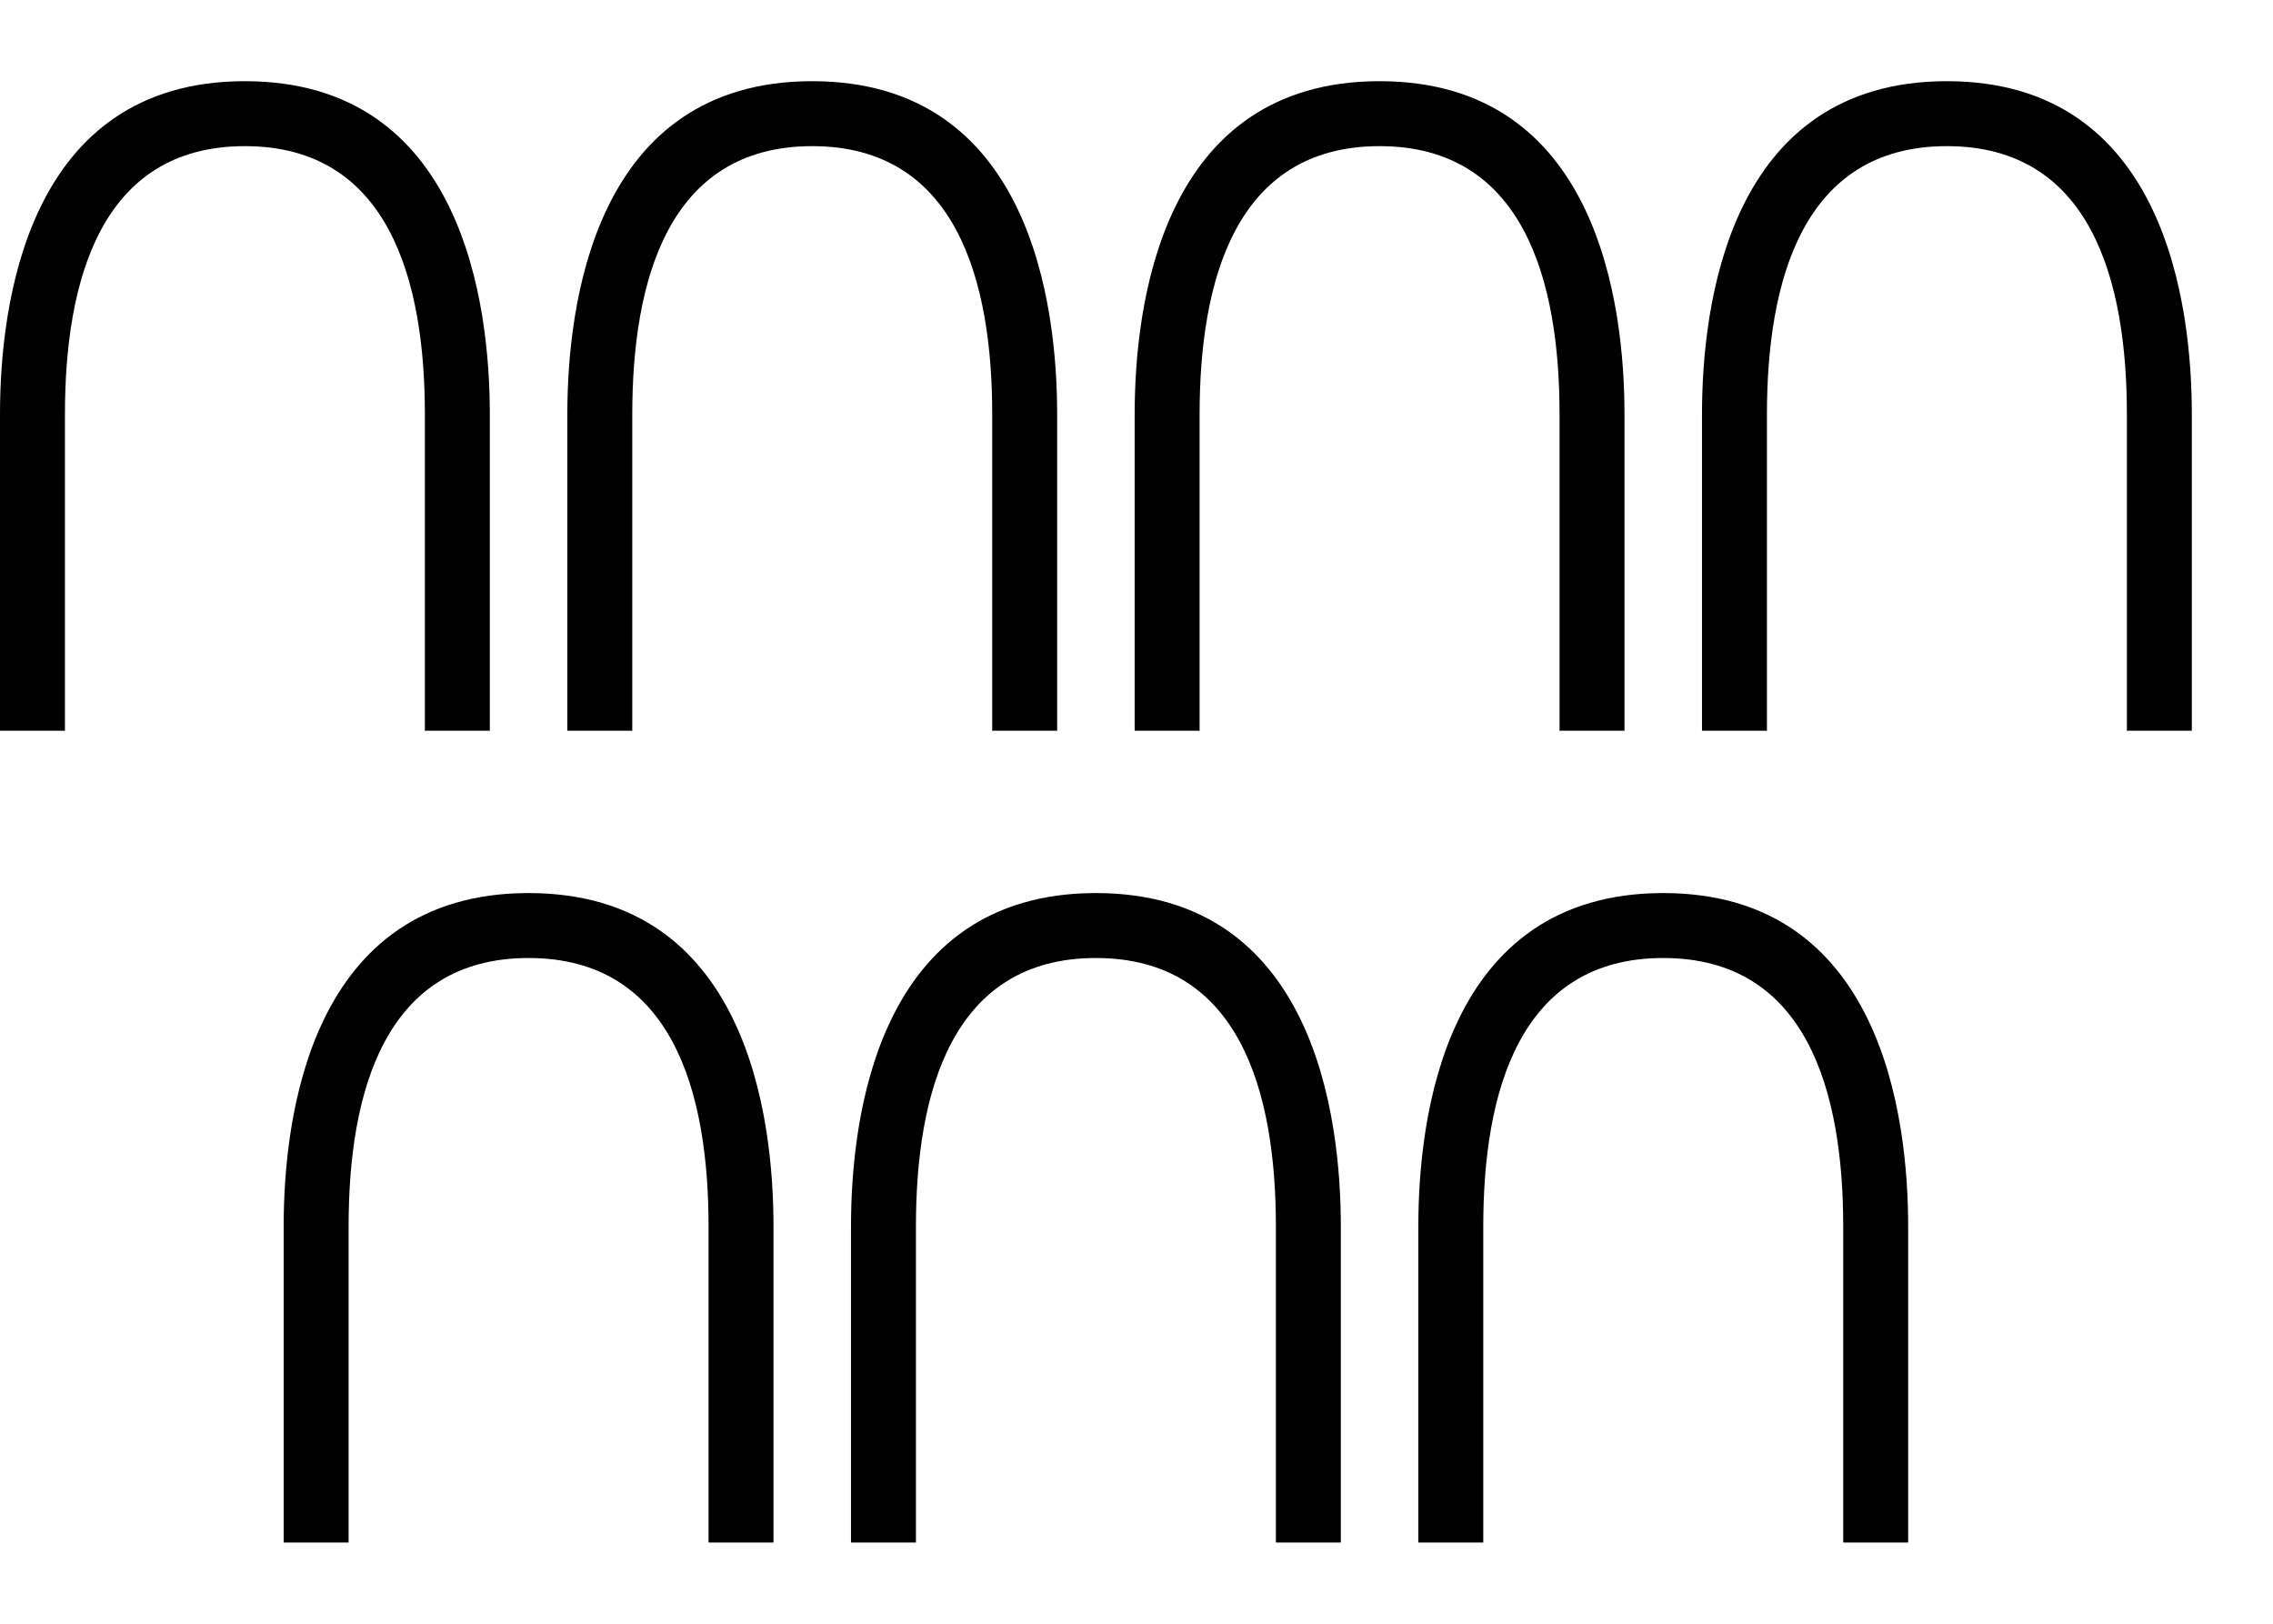
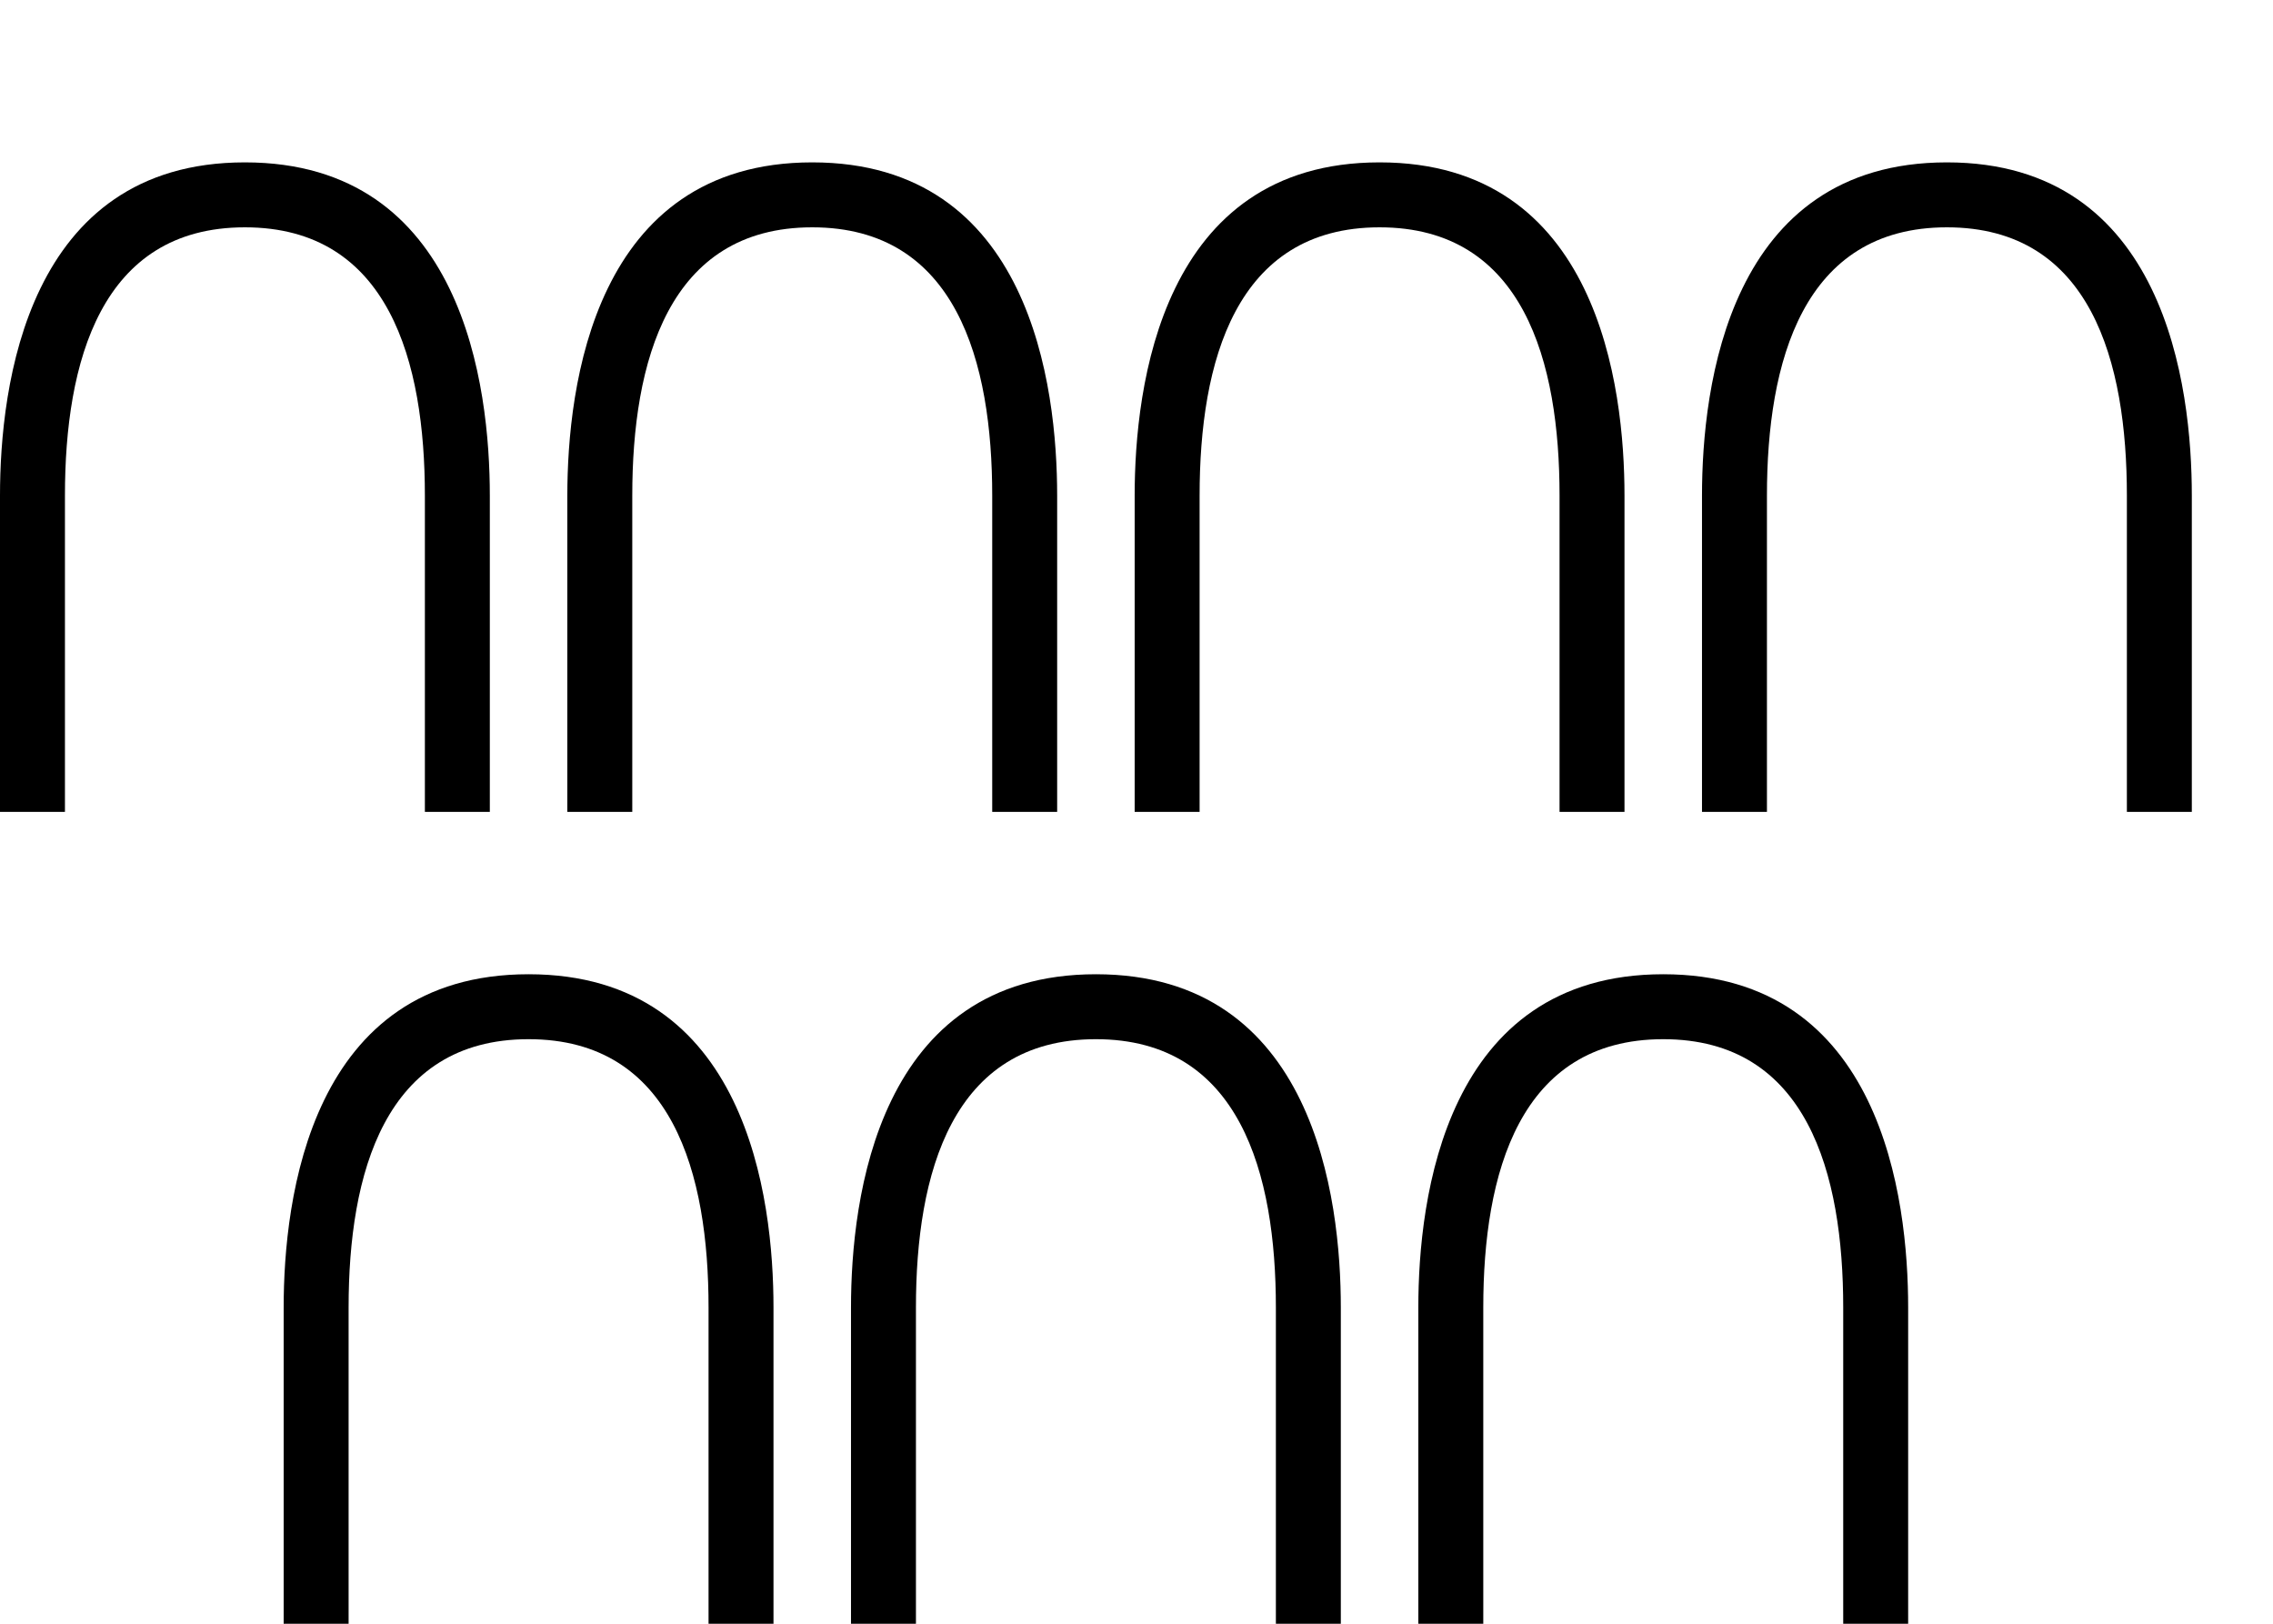
<svg xmlns="http://www.w3.org/2000/svg" xmlns:xlink="http://www.w3.org/1999/xlink" width="1400" height="1000" id="svg3378" version="1.0">
  <defs id="defs3383">
    </defs>
-   <g id="g16">
-     <path id="path12" style="baseline-shift:baseline;display:inline;overflow:visible;opacity:1;vector-effect:none;fill:#000000;enable-background:accumulate;stop-color:#000000;stop-opacity:1" d="M 150.848,50 C 16.325,50 0,188.134 0,255.184 V 450 H 40 V 255.184 C 40,173.179 61.918,90 150.848,90 c 88.928,0 110.848,83.177 110.848,165.184 V 450 h 40 V 255.184 C 301.695,188.135 285.371,50 150.848,50 Z" />
-     <use x="0" y="0" xlink:href="#path12" id="use14" transform="translate(1048.305)" />
-     <use x="0" y="0" xlink:href="#path12" id="use15" transform="translate(698.8698)" />
-     <use x="0" y="0" xlink:href="#path12" id="use16" transform="translate(349.4349)" />
-   </g>
-   <g id="g19" transform="translate(174.7174,500)">
-     <path id="path16" style="baseline-shift:baseline;display:inline;overflow:visible;opacity:1;vector-effect:none;fill:#000000;enable-background:accumulate;stop-color:#000000;stop-opacity:1" d="M 150.848,50 C 16.325,50 0,188.134 0,255.184 V 450 H 40 V 255.184 C 40,173.179 61.918,90 150.848,90 c 88.928,0 110.848,83.177 110.848,165.184 V 450 h 40 V 255.184 C 301.695,188.135 285.371,50 150.848,50 Z" />
-     <use x="0" y="0" xlink:href="#path12" id="use18" transform="translate(698.8698)" />
-     <use x="0" y="0" xlink:href="#path12" id="use19" transform="translate(349.4349)" />
-   </g>
+   <path id="path12" style="baseline-shift:baseline;display:inline;overflow:visible;vector-effect:none;fill:#000000;enable-background:accumulate;stop-color:#000000" d="M 150.848,100 C 16.325,100 0,238.134 0,305.184 V 500 H 40 V 305.184 C 40,223.179 61.918,140 150.848,140 c 88.928,0 110.848,83.177 110.848,165.184 V 500 h 40 V 305.184 C 301.695,238.135 285.371,100 150.848,100 Z" />
+   <use x="0" y="0" xlink:href="#path12" id="use14" transform="translate(1048.305)" />
+   <use x="0" y="0" xlink:href="#path12" id="use15" transform="translate(698.8698)" />
+   <use x="0" y="0" xlink:href="#path12" id="use16" transform="translate(349.4349)" />
+   <path id="path16" style="baseline-shift:baseline;display:inline;overflow:visible;vector-effect:none;fill:#000000;enable-background:accumulate;stop-color:#000000" d="M 325.565,600 C 191.042,600 174.717,738.134 174.717,805.184 V 1000 h 40 V 805.184 C 214.717,723.179 236.636,640 325.565,640 c 88.928,0 110.848,83.177 110.848,165.184 V 1000 h 40 V 805.184 C 476.413,738.135 460.089,600 325.565,600 Z" />
+   <use x="0" y="0" xlink:href="#path12" id="use18" transform="translate(873.5873,500)" />
+   <use x="0" y="0" xlink:href="#path12" id="use19" transform="translate(524.1523,500)" />
</svg>
